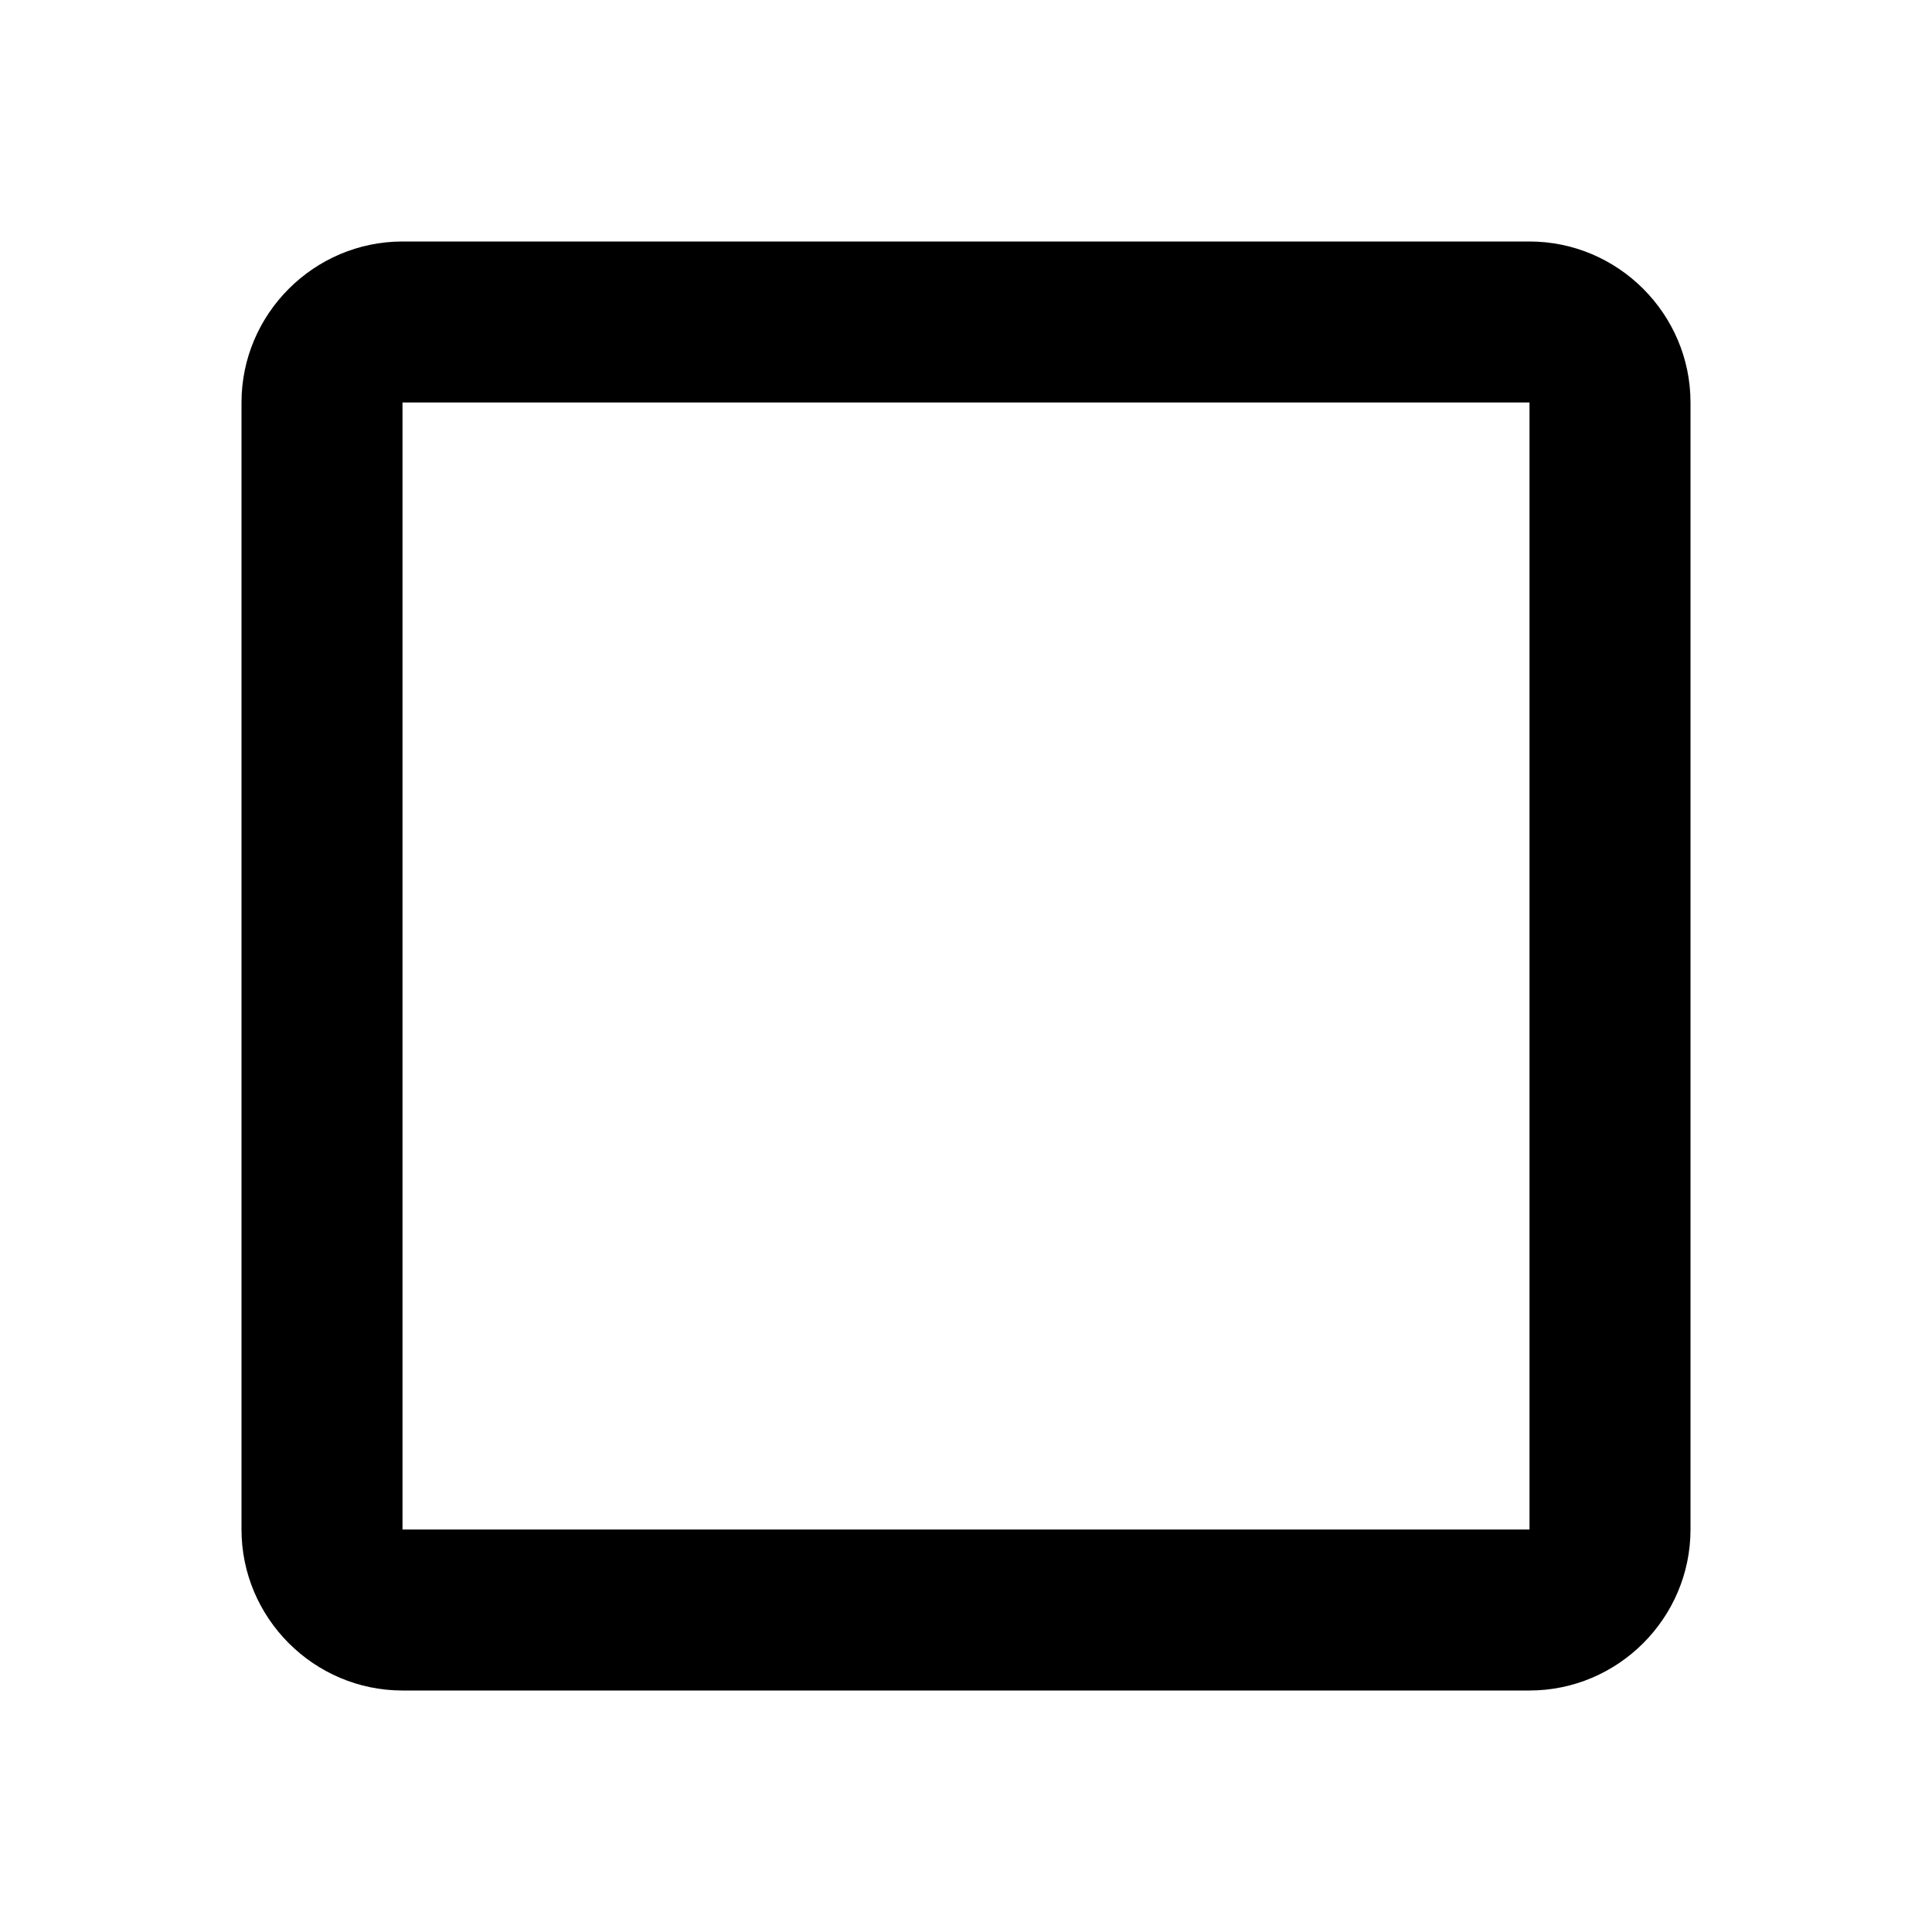
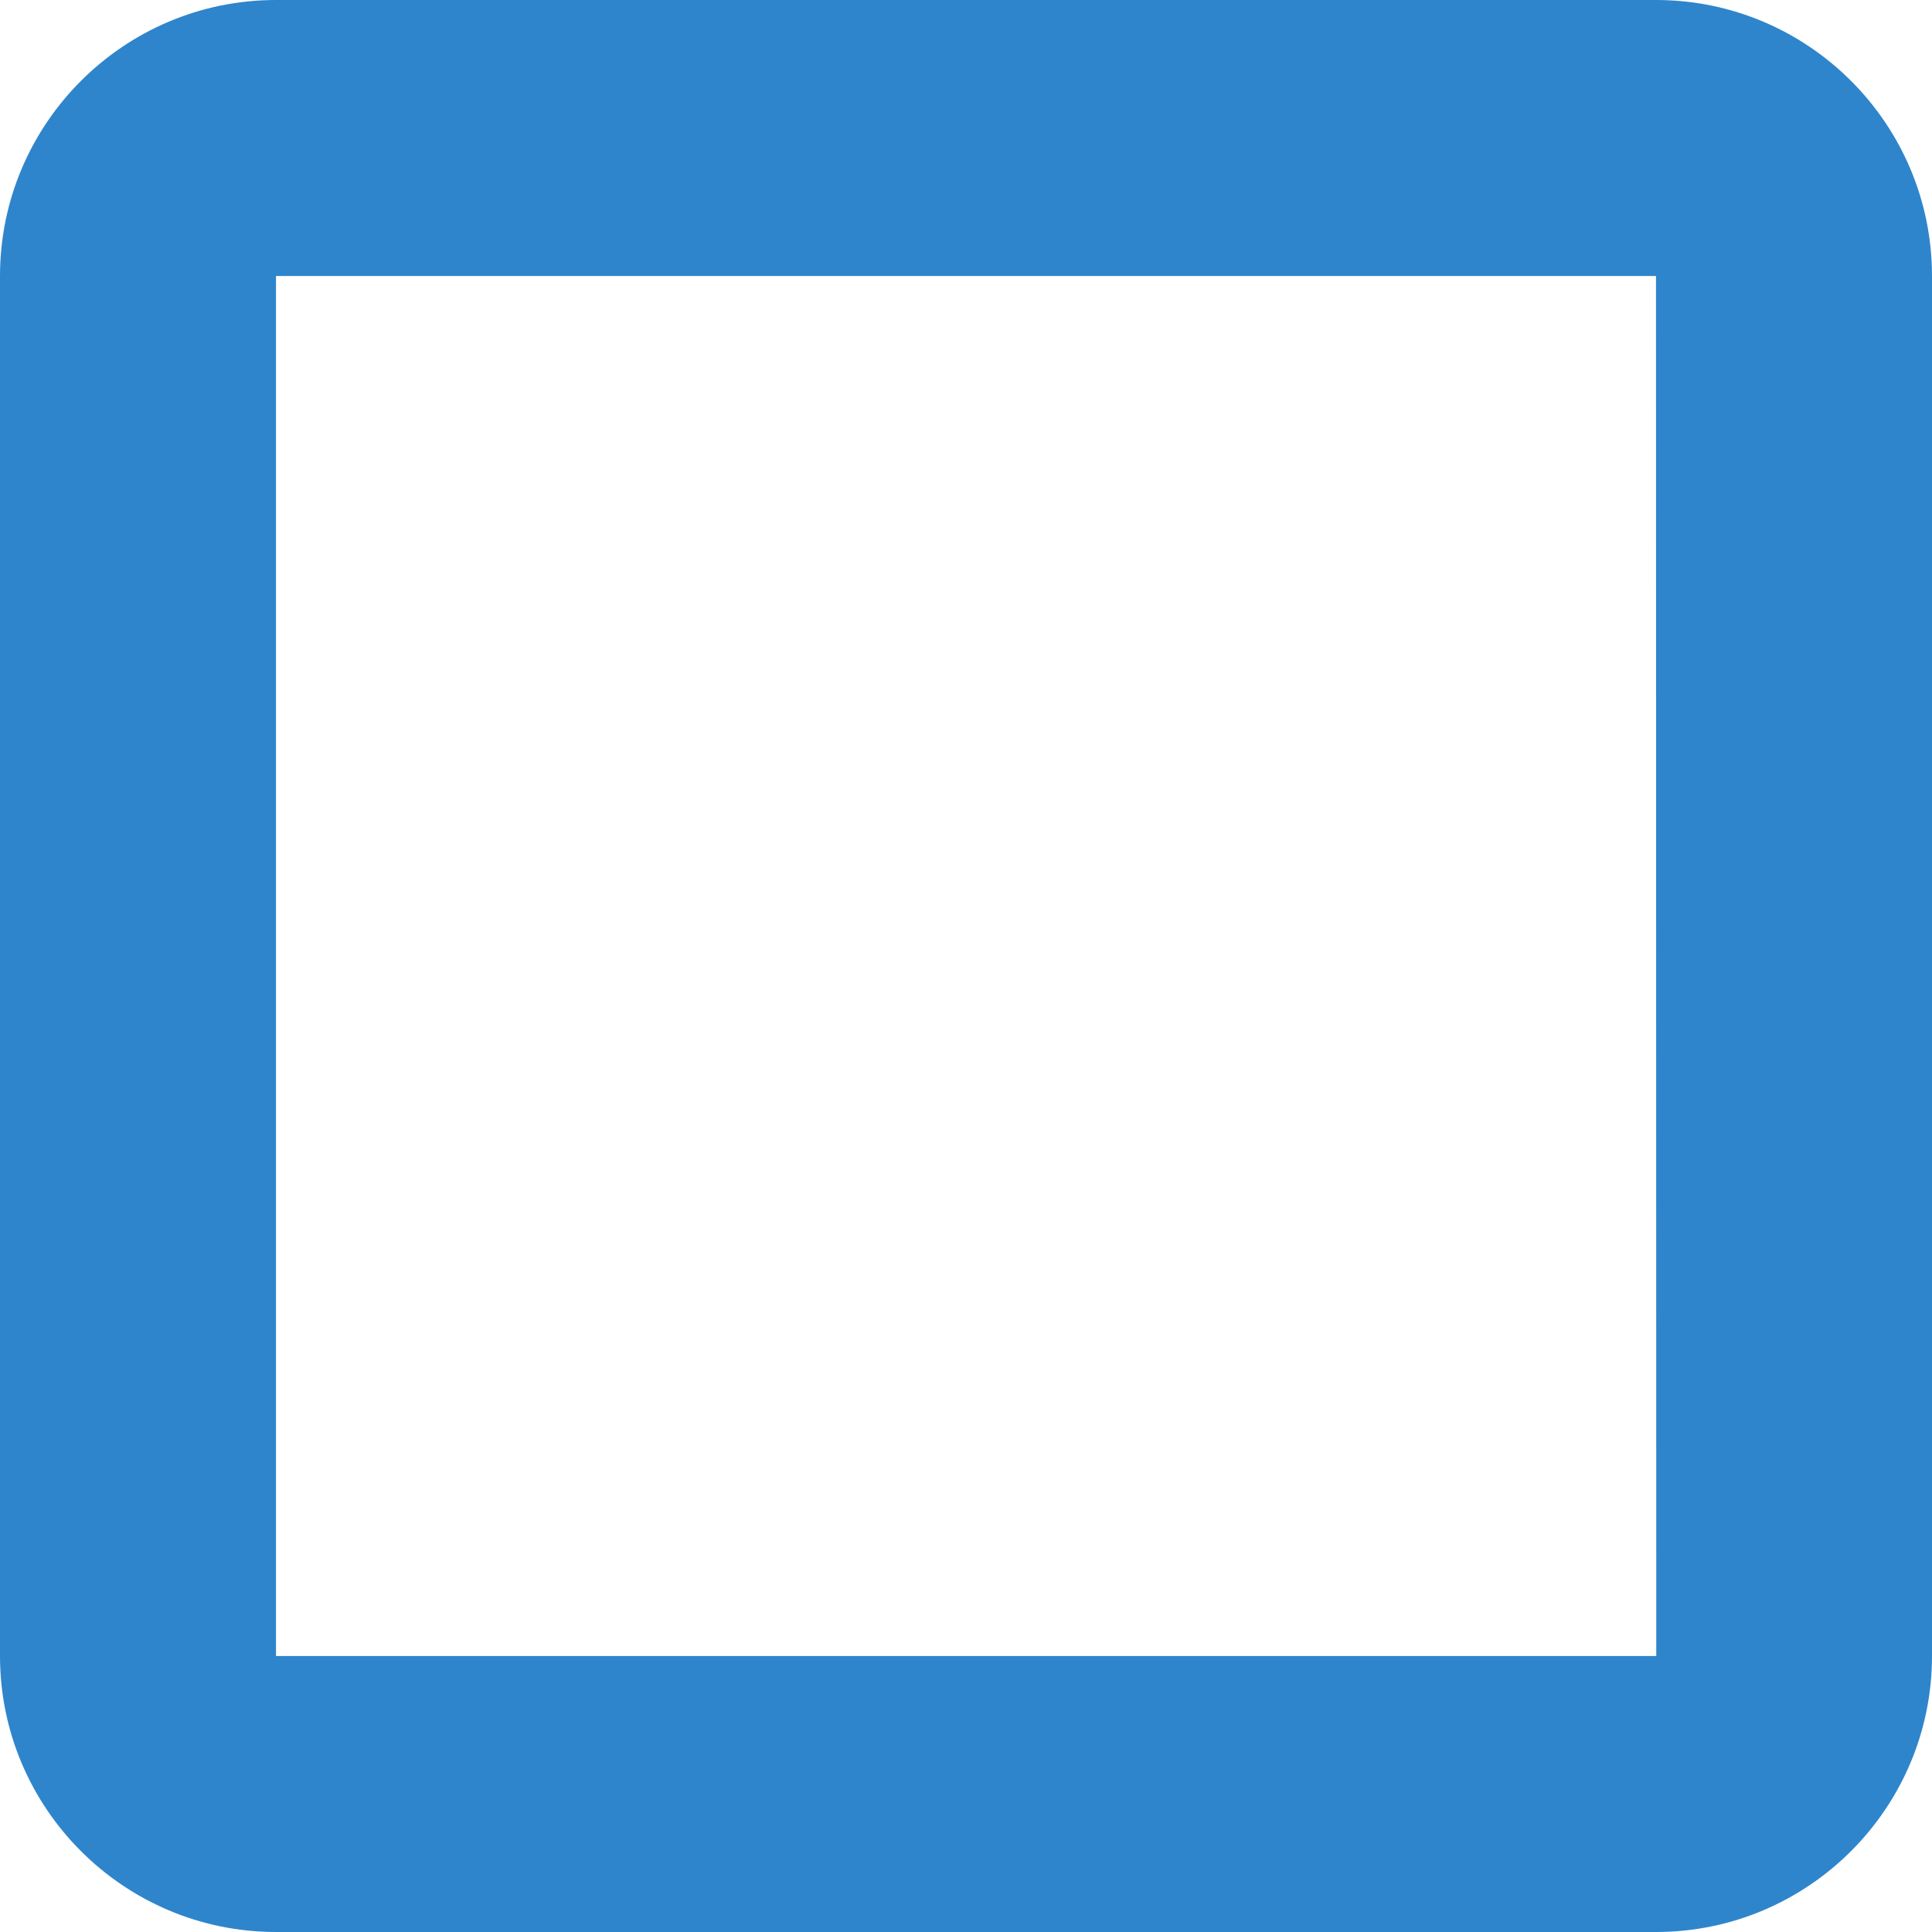
- <svg xmlns="http://www.w3.org/2000/svg" height="24px" viewBox="0 0 24 24" width="24px" fill="#000000">
-   <path d="M0 0h24v24H0V0z" fill="none" />
-   <path d="M19 5v14H5V5h14m0-2H5c-1.1 0-2 .9-2 2v14c0 1.1.9 2 2 2h14c1.1 0 2-.9 2-2V5c0-1.1-.9-2-2-2z" />
+ <svg xmlns="http://www.w3.org/2000/svg" width="14" height="14" viewBox="0 0 14 14" fill="none">
+   <path d="M2 0C0.897 0 0 0.897 0 2V12C0 13.103 0.897 14 2 14H12C13.103 14 14 13.103 14 12V2C14 0.897 13.103 0 12 0H2ZM2 12V2H12L12.002 12H2Z" fill="#2E85CC" />
</svg>
